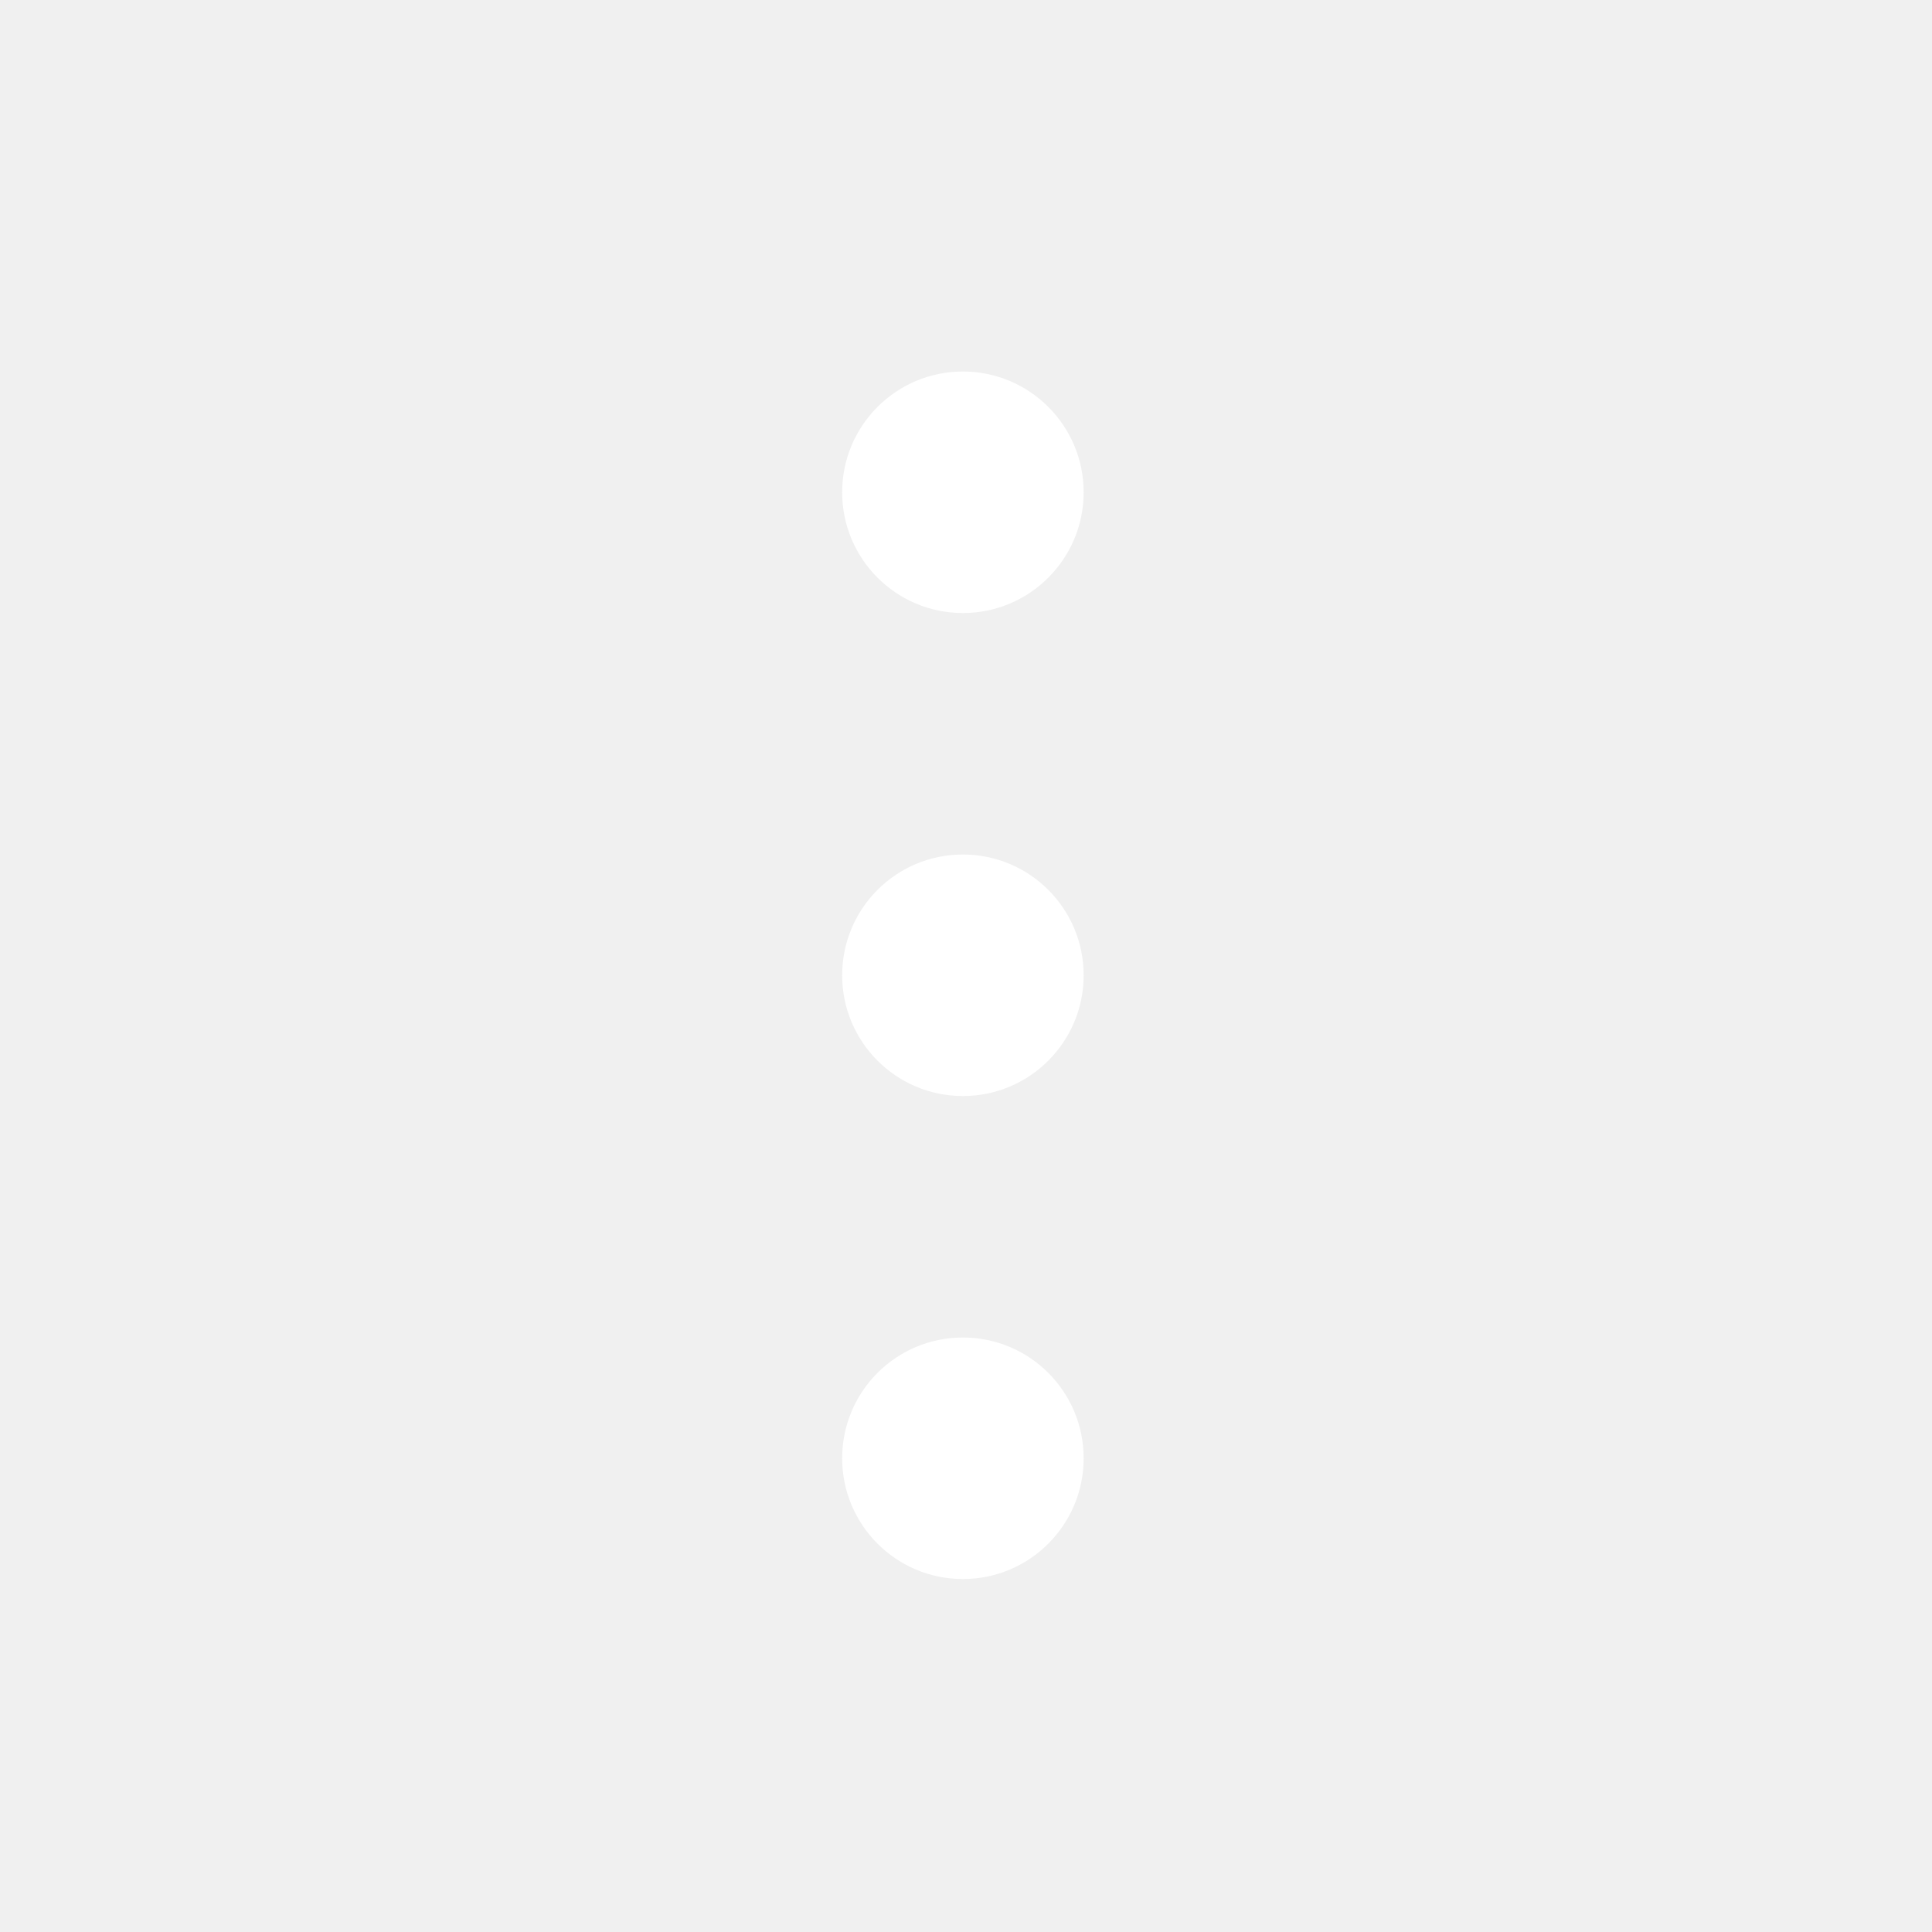
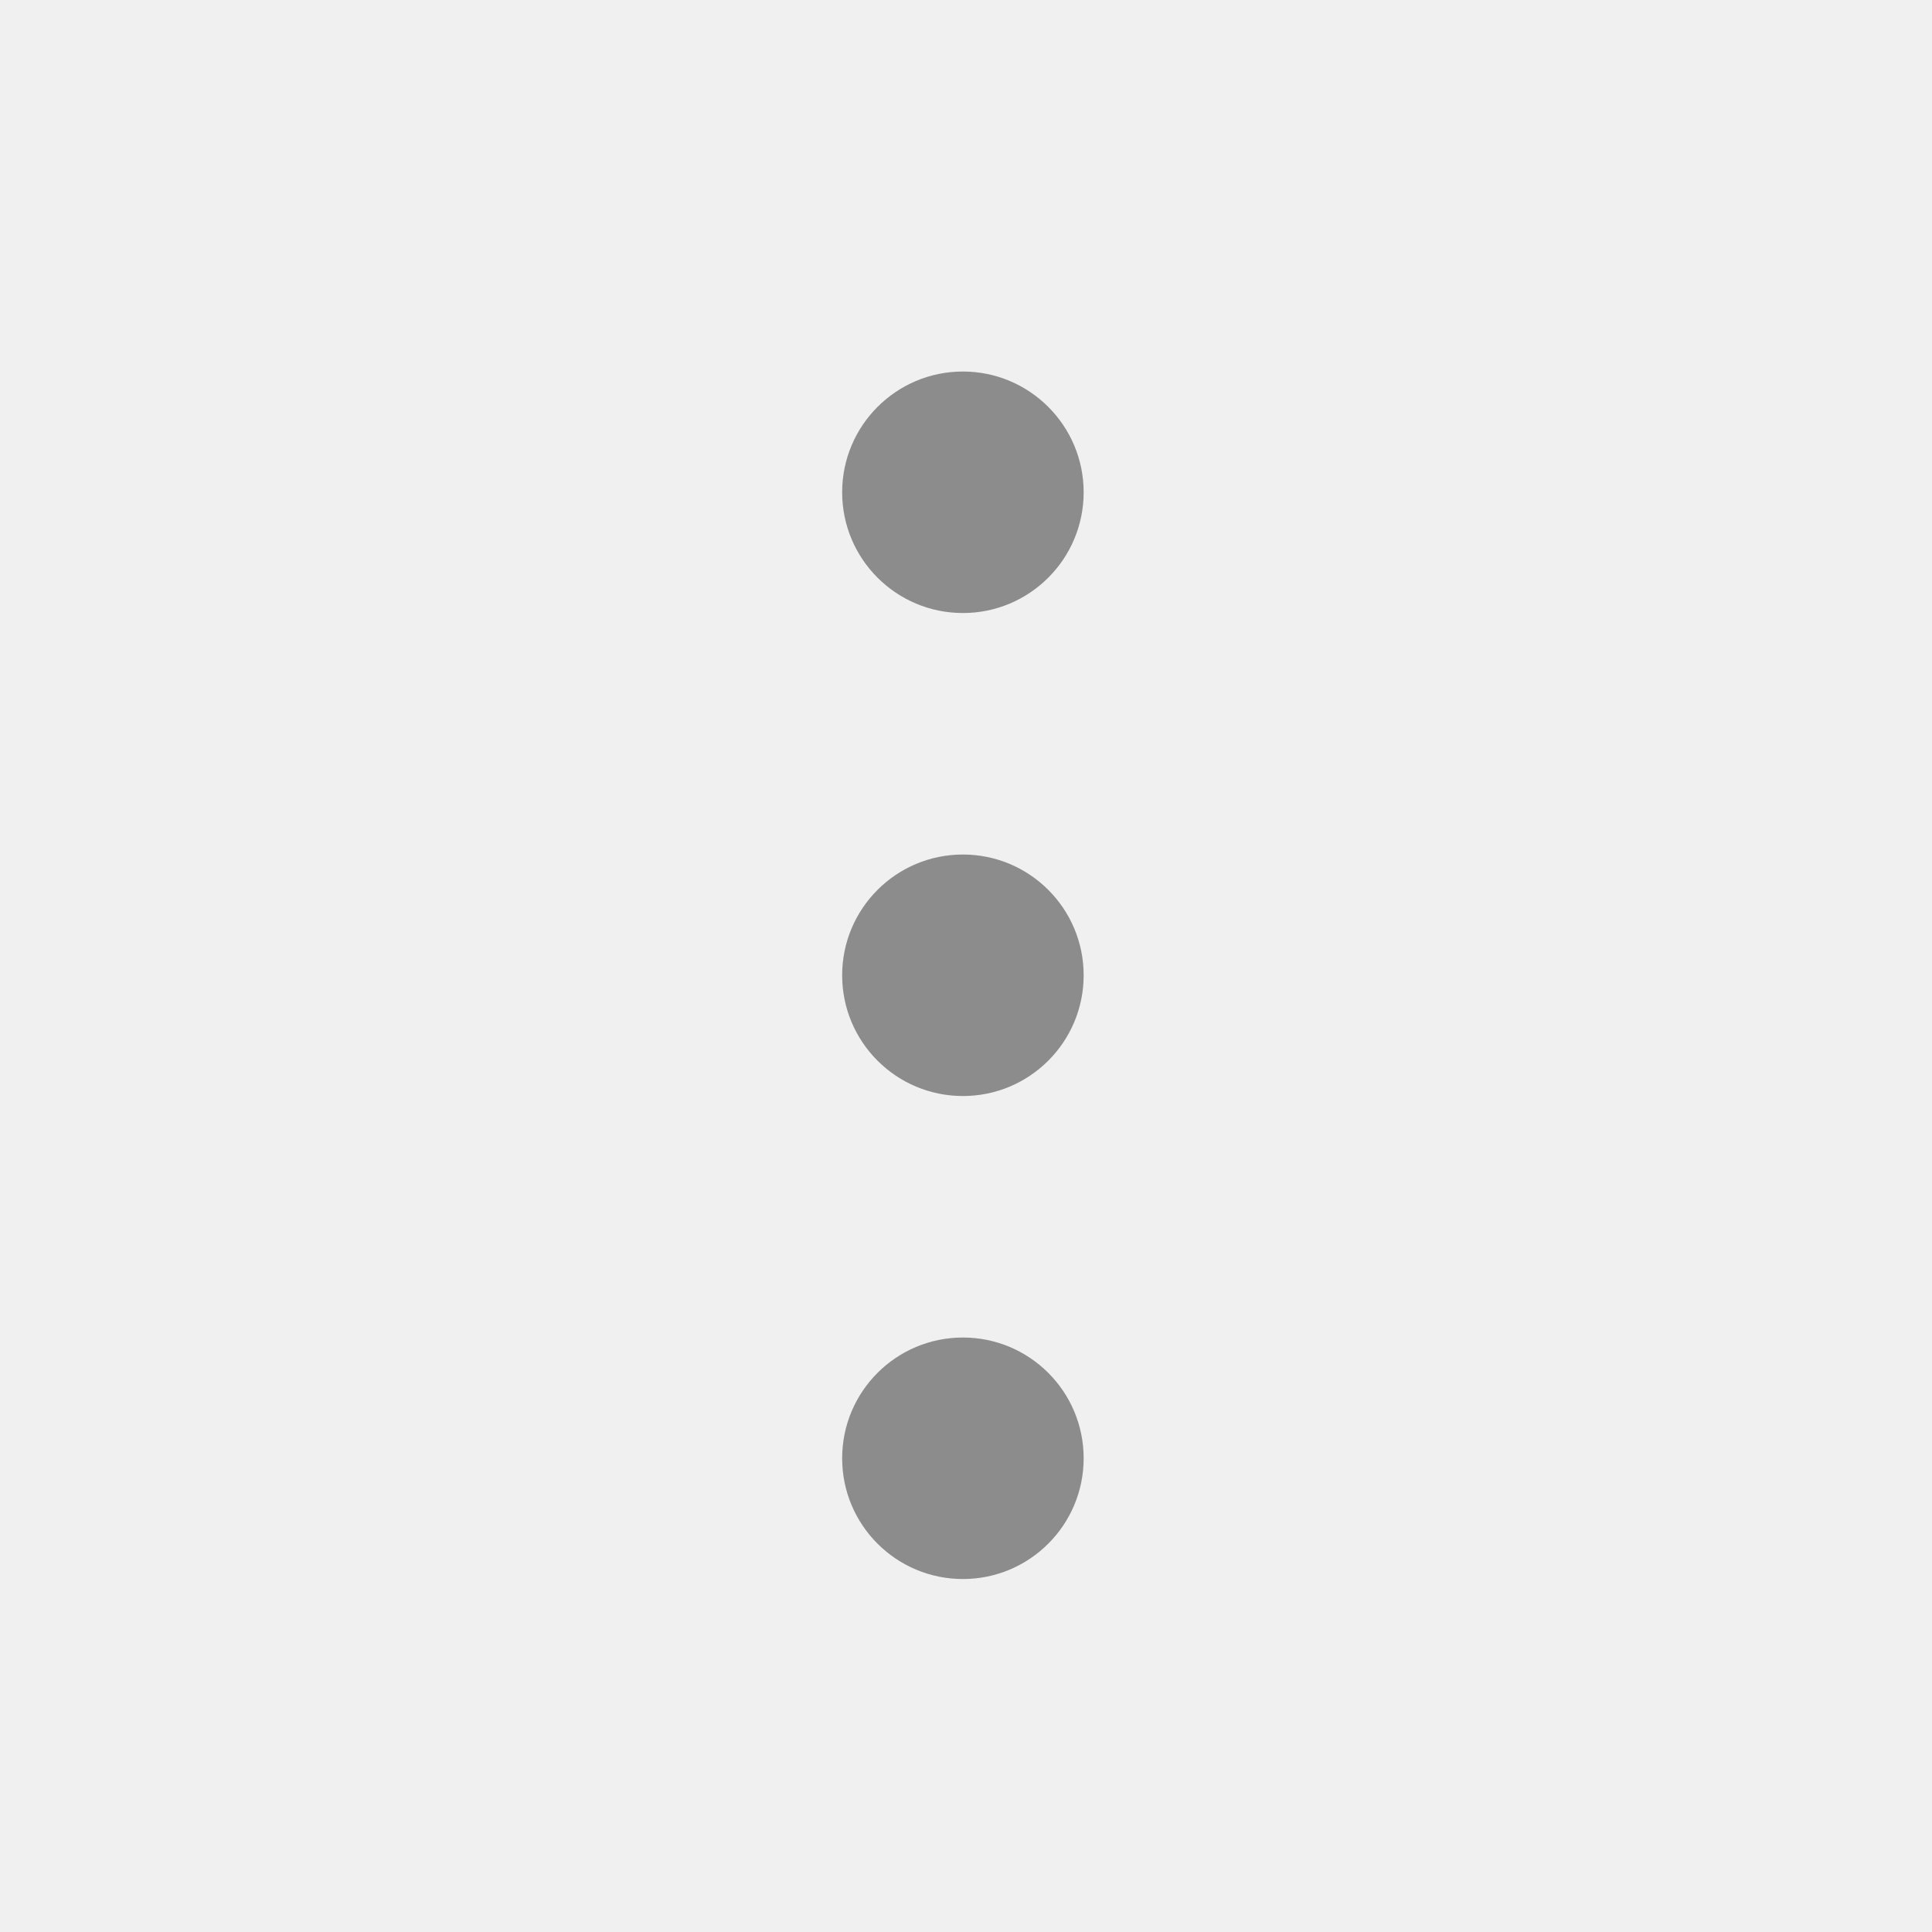
<svg xmlns="http://www.w3.org/2000/svg" width="30" height="30" viewBox="0 0 30 30" fill="none">
-   <path d="M16.827 7.644C16.827 8.68 15.987 9.519 14.952 9.519C13.916 9.519 13.077 8.68 13.077 7.644C13.077 6.609 13.916 5.769 14.952 5.769C15.987 5.769 16.827 6.609 16.827 7.644Z" fill="white" />
-   <path d="M16.827 15.144C16.827 16.18 15.987 17.019 14.952 17.019C13.916 17.019 13.077 16.18 13.077 15.144C13.077 14.108 13.916 13.269 14.952 13.269C15.987 13.269 16.827 14.108 16.827 15.144Z" fill="white" />
-   <path d="M14.952 24.519C15.987 24.519 16.827 23.68 16.827 22.644C16.827 21.608 15.987 20.769 14.952 20.769C13.916 20.769 13.077 21.608 13.077 22.644C13.077 23.68 13.916 24.519 14.952 24.519Z" fill="white" />
+   <path d="M16.827 7.644C16.827 8.68 15.987 9.519 14.952 9.519C13.916 9.519 13.077 8.68 13.077 7.644C13.077 6.609 13.916 5.769 14.952 5.769C15.987 5.769 16.827 6.609 16.827 7.644Z" fill="#8C8C8C " />
+   <path d="M16.827 15.144C16.827 16.18 15.987 17.019 14.952 17.019C13.916 17.019 13.077 16.18 13.077 15.144C13.077 14.108 13.916 13.269 14.952 13.269C15.987 13.269 16.827 14.108 16.827 15.144Z" fill="#8C8C8C " />
+   <path d="M14.952 24.519C15.987 24.519 16.827 23.68 16.827 22.644C16.827 21.608 15.987 20.769 14.952 20.769C13.916 20.769 13.077 21.608 13.077 22.644C13.077 23.68 13.916 24.519 14.952 24.519Z" fill="#8C8C8C " />
</svg>
